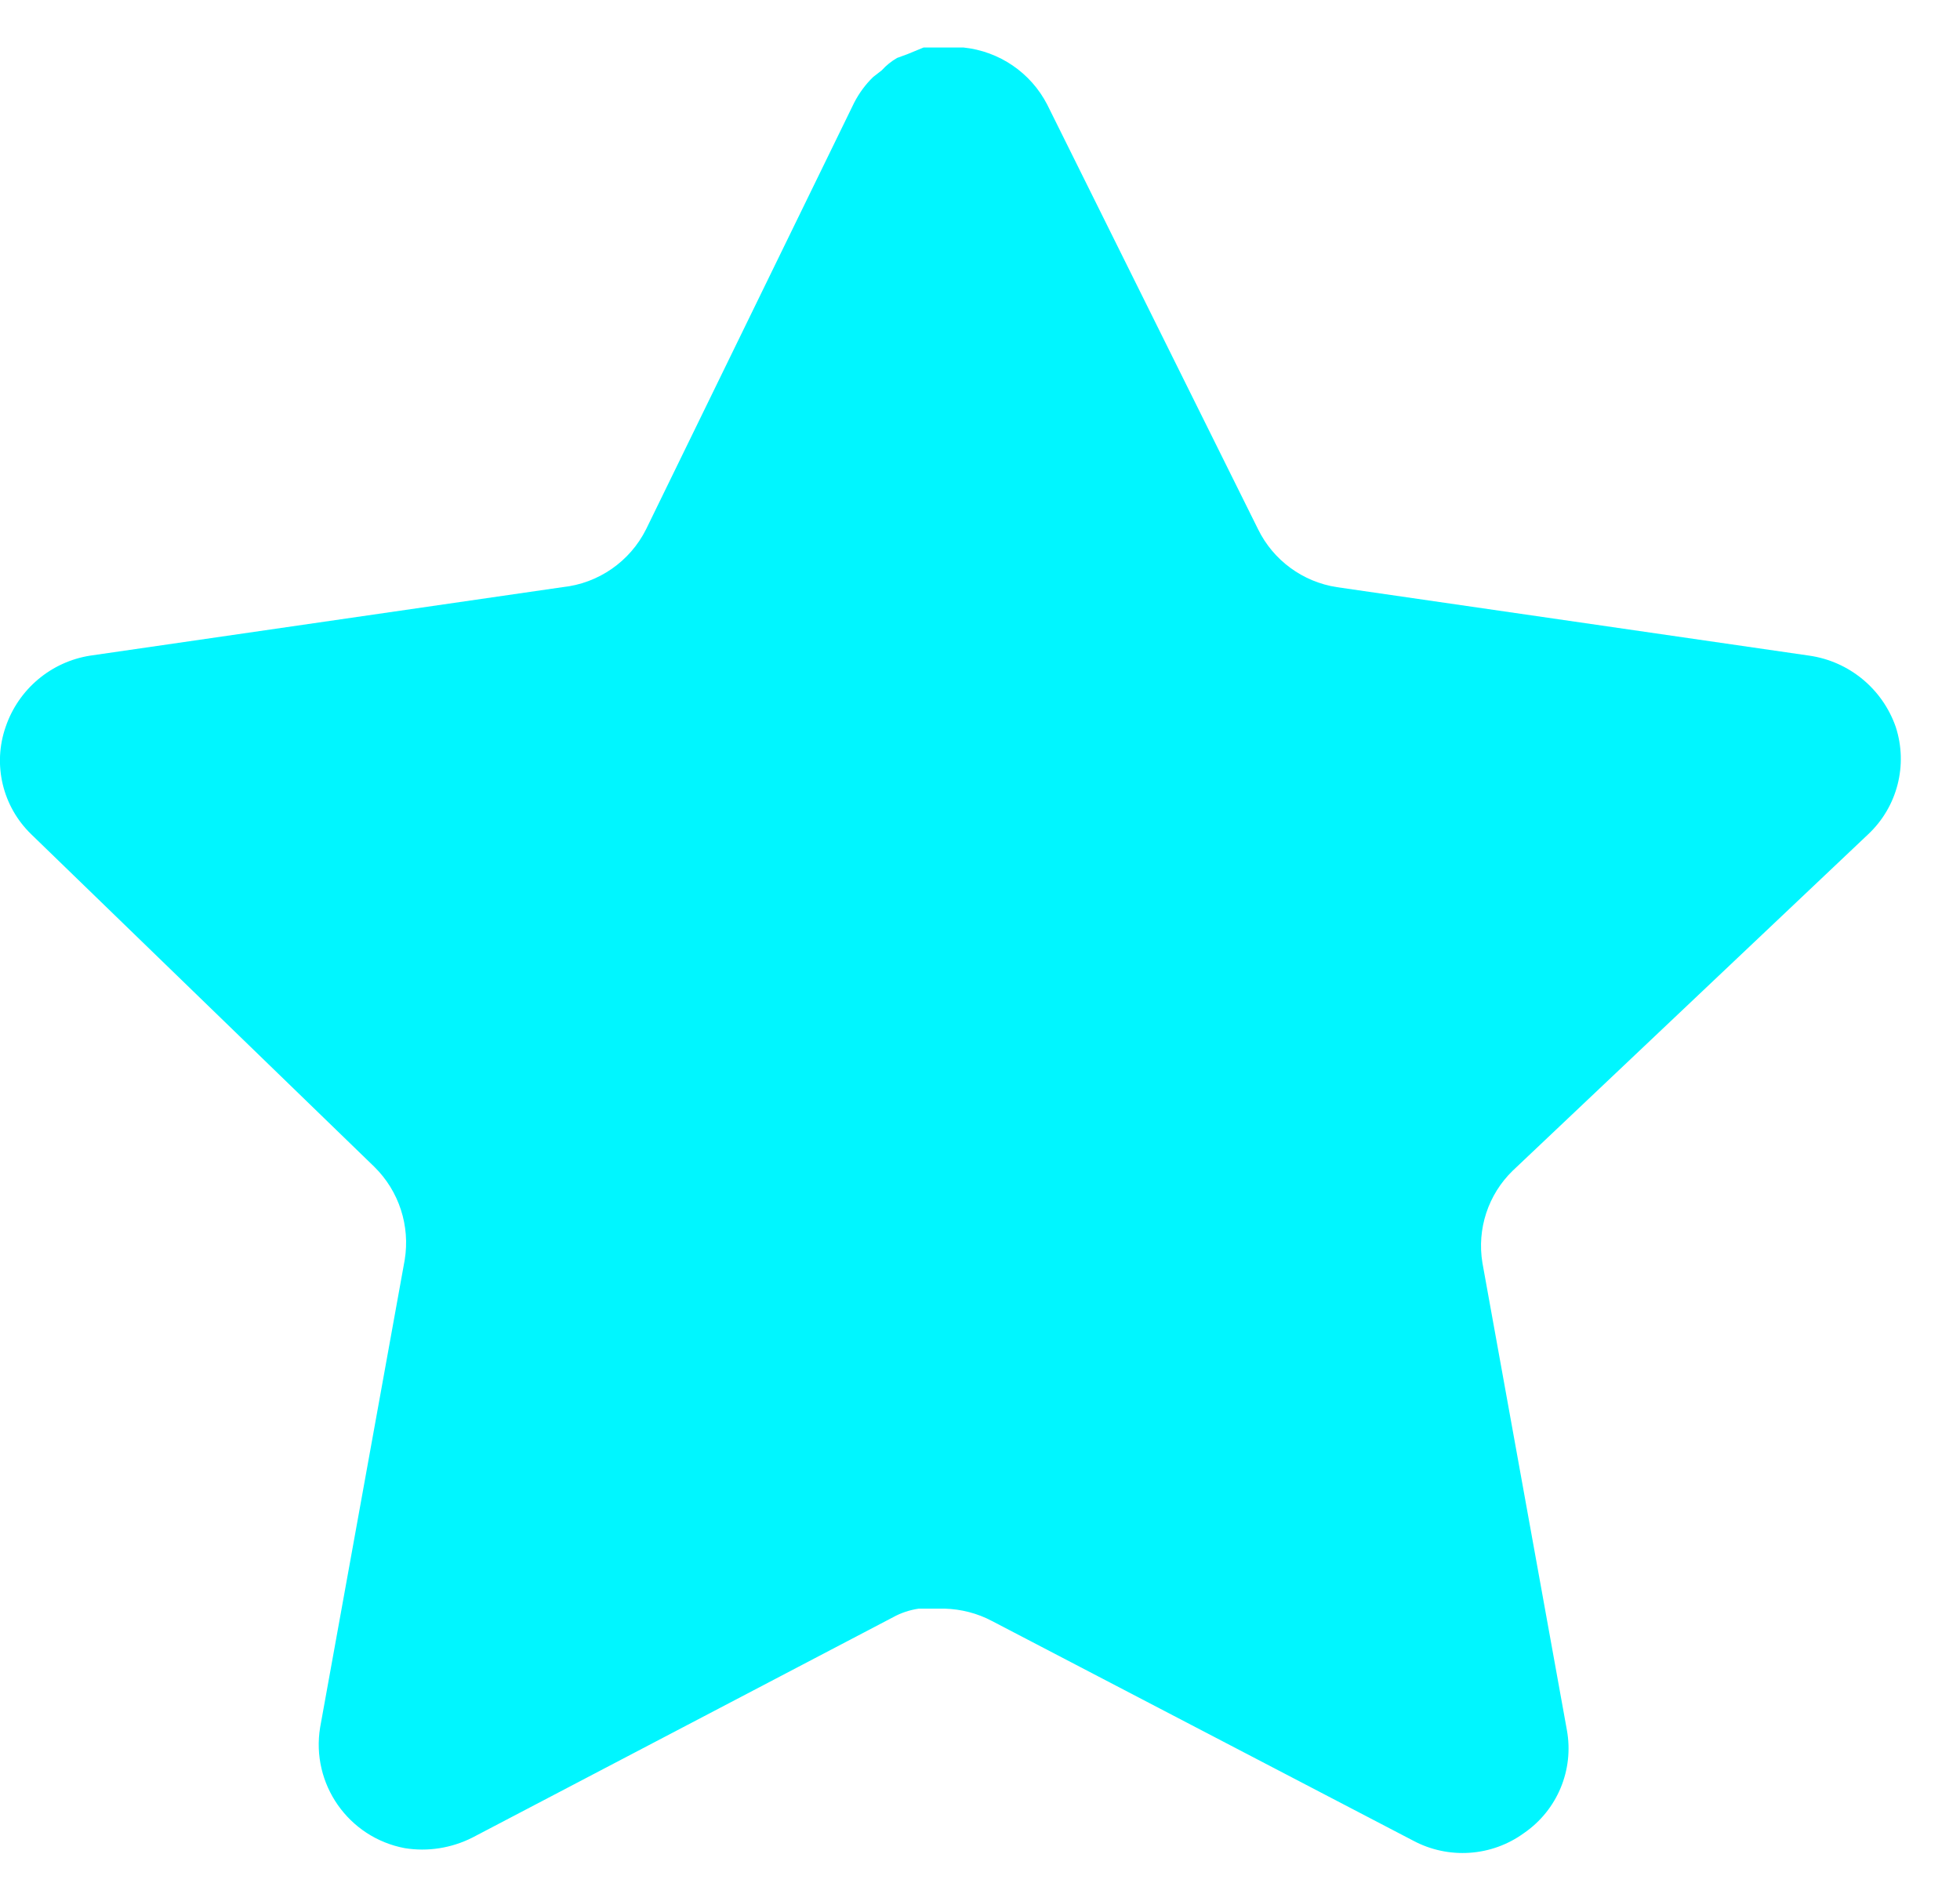
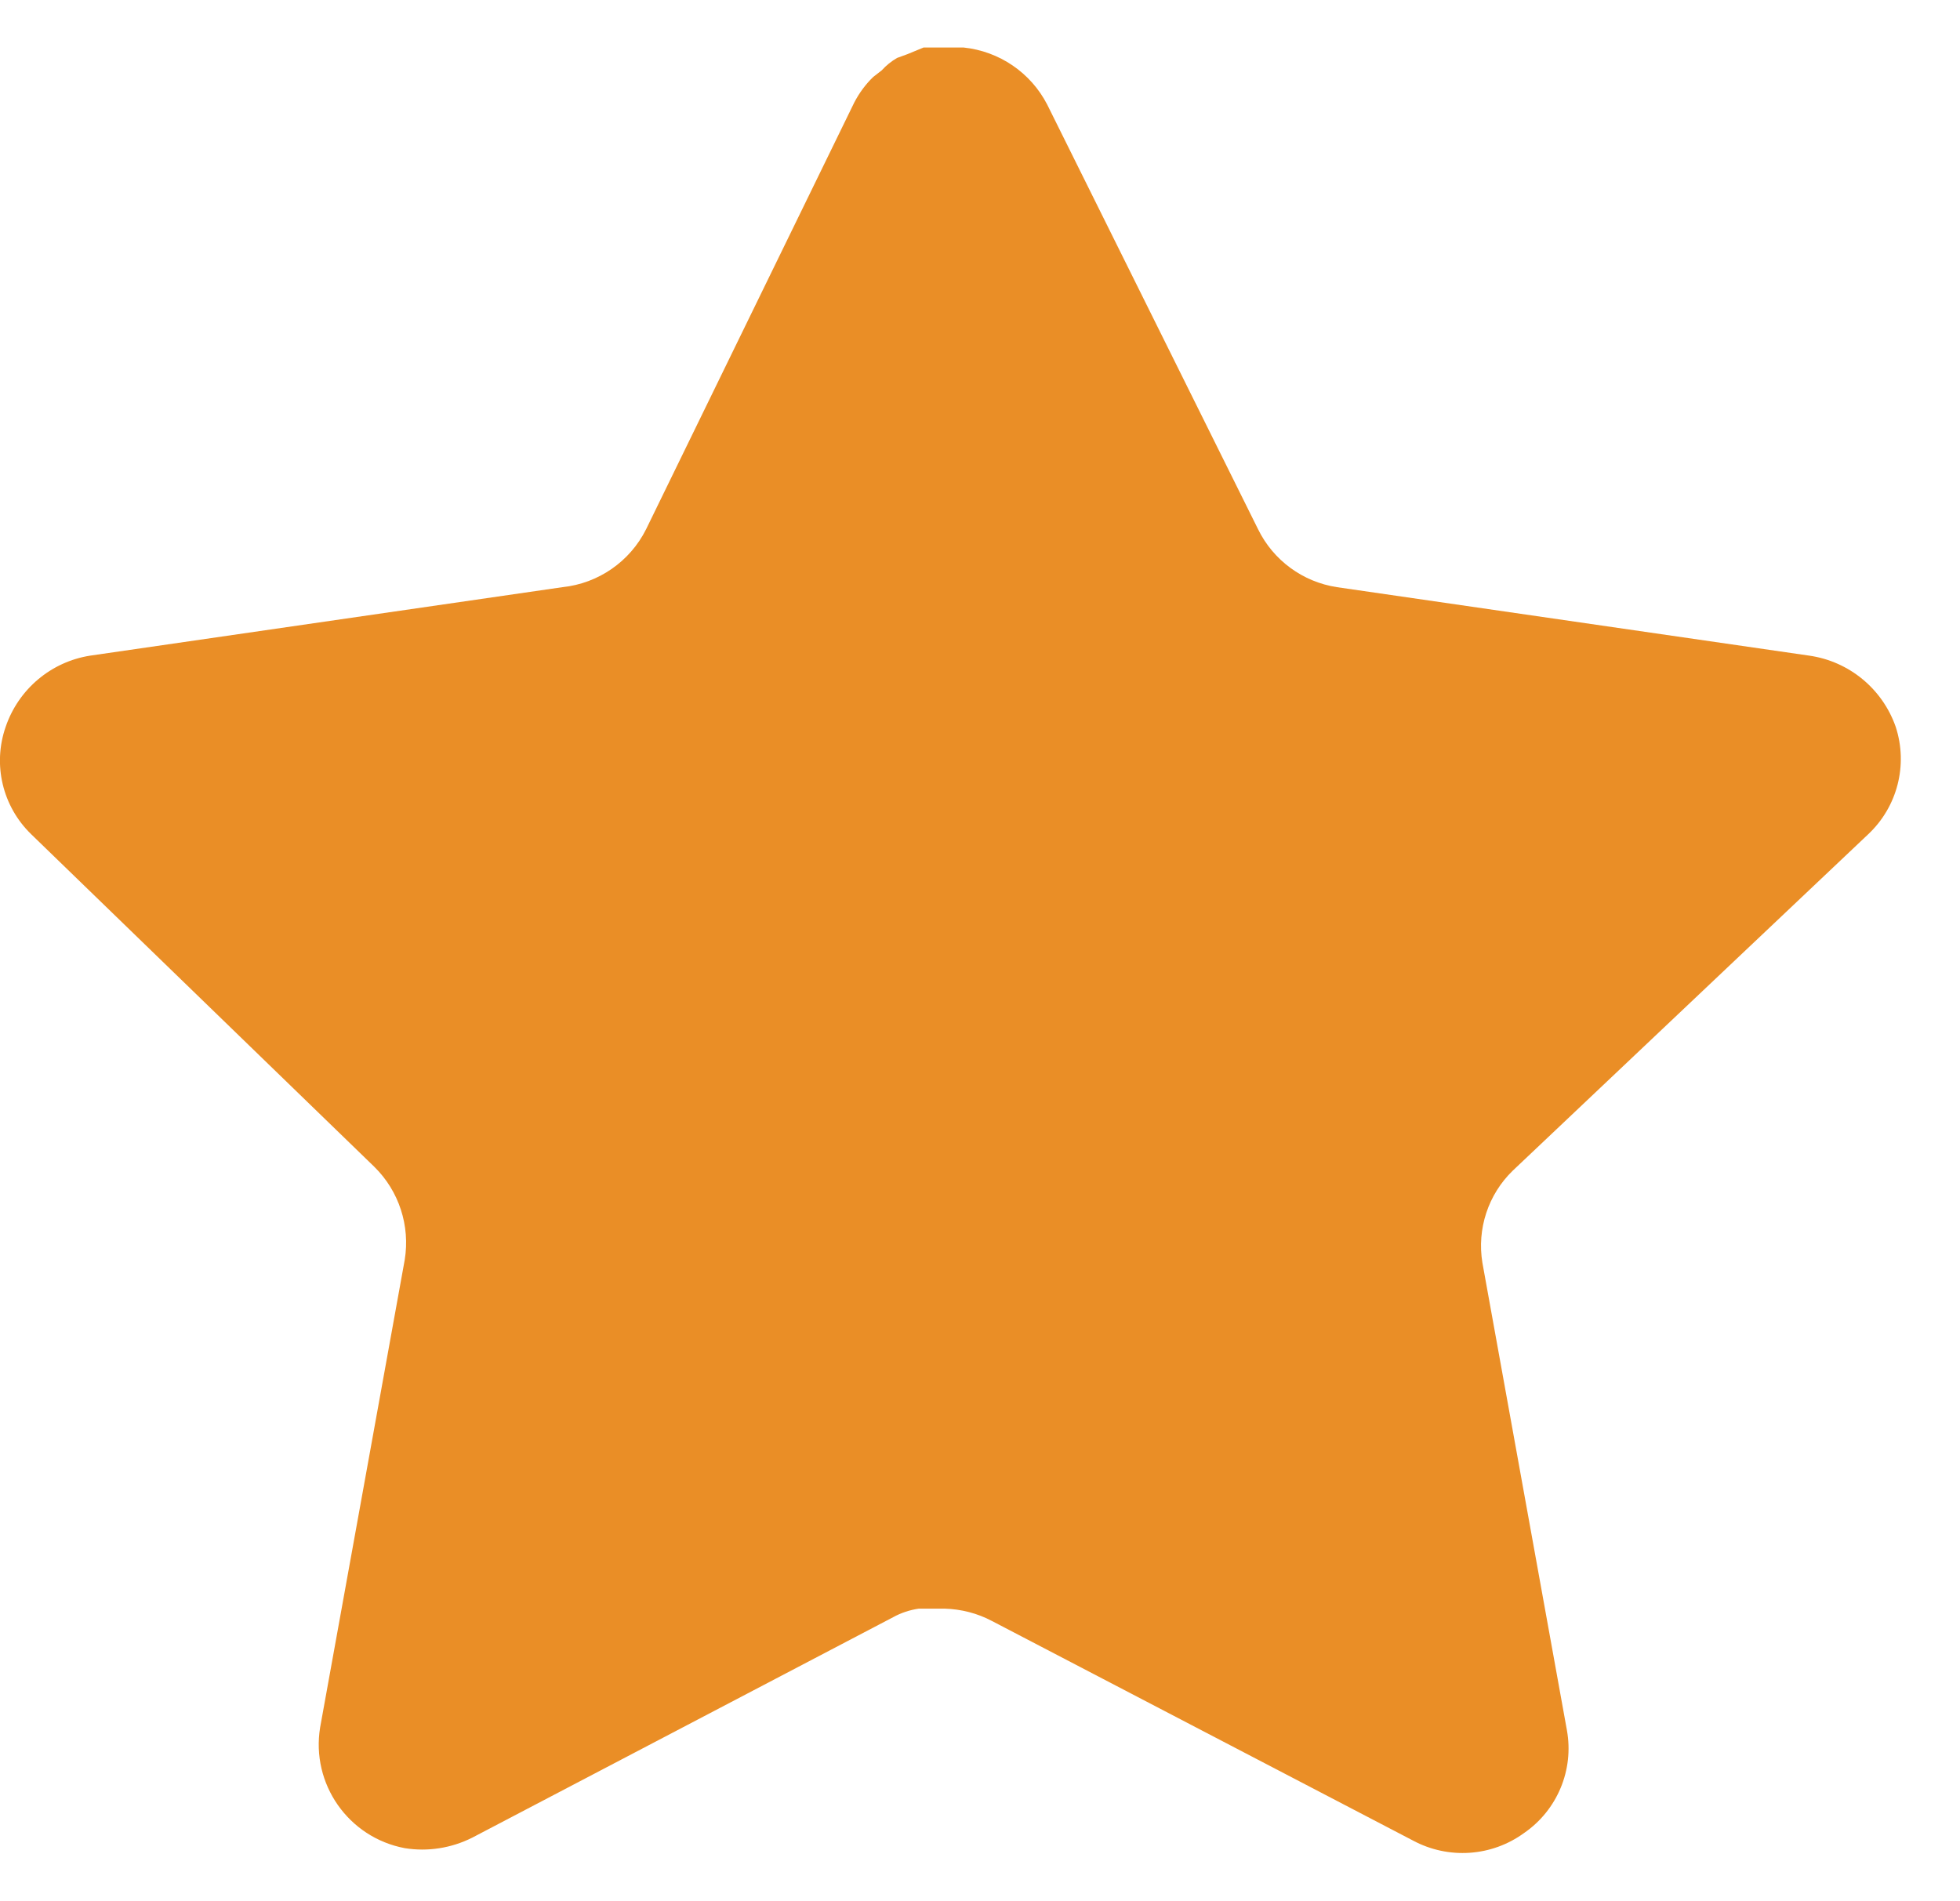
<svg xmlns="http://www.w3.org/2000/svg" width="33" height="32" viewBox="0 0 33 32" fill="none">
-   <path d="M25.47 19.712C25.055 20.114 24.865 20.695 24.959 21.264L26.382 29.136C26.502 29.803 26.22 30.479 25.662 30.864C25.114 31.264 24.386 31.312 23.79 30.992L16.703 27.296C16.457 27.165 16.183 27.095 15.903 27.087H15.47C15.319 27.109 15.172 27.157 15.038 27.231L7.95 30.944C7.599 31.12 7.202 31.183 6.814 31.12C5.866 30.941 5.234 30.039 5.39 29.087L6.814 21.215C6.908 20.64 6.718 20.056 6.303 19.648L0.526 14.048C0.042 13.579 -0.126 12.875 0.095 12.24C0.31 11.607 0.857 11.144 1.518 11.04L9.47 9.887C10.074 9.824 10.606 9.456 10.878 8.912L14.382 1.728C14.465 1.568 14.572 1.421 14.702 1.296L14.846 1.184C14.921 1.101 15.007 1.032 15.103 0.976L15.278 0.912L15.55 0.8H16.223C16.825 0.863 17.354 1.223 17.631 1.76L21.182 8.912C21.438 9.435 21.935 9.799 22.51 9.887L30.462 11.04C31.134 11.136 31.695 11.6 31.918 12.24C32.127 12.882 31.946 13.586 31.454 14.048L25.47 19.712Z" fill="#00F6FF" />
+   <path d="M25.47 19.712C25.055 20.114 24.865 20.695 24.959 21.264L26.382 29.136C26.502 29.803 26.22 30.479 25.662 30.864C25.114 31.264 24.386 31.312 23.79 30.992L16.703 27.296C16.457 27.165 16.183 27.095 15.903 27.087H15.47C15.319 27.109 15.172 27.157 15.038 27.231L7.95 30.944C7.599 31.12 7.202 31.183 6.814 31.12C5.866 30.941 5.234 30.039 5.39 29.087L6.814 21.215C6.908 20.64 6.718 20.056 6.303 19.648L0.526 14.048C0.042 13.579 -0.126 12.875 0.095 12.24C0.31 11.607 0.857 11.144 1.518 11.04L9.47 9.887C10.074 9.824 10.606 9.456 10.878 8.912L14.382 1.728C14.465 1.568 14.572 1.421 14.702 1.296L14.846 1.184C14.921 1.101 15.007 1.032 15.103 0.976L15.278 0.912L15.55 0.8H16.223C16.825 0.863 17.354 1.223 17.631 1.76L21.182 8.912C21.438 9.435 21.935 9.799 22.51 9.887L30.462 11.04C31.134 11.136 31.695 11.6 31.918 12.24C32.127 12.882 31.946 13.586 31.454 14.048L25.47 19.712Z" fill="#ea8e26" />
</svg>
